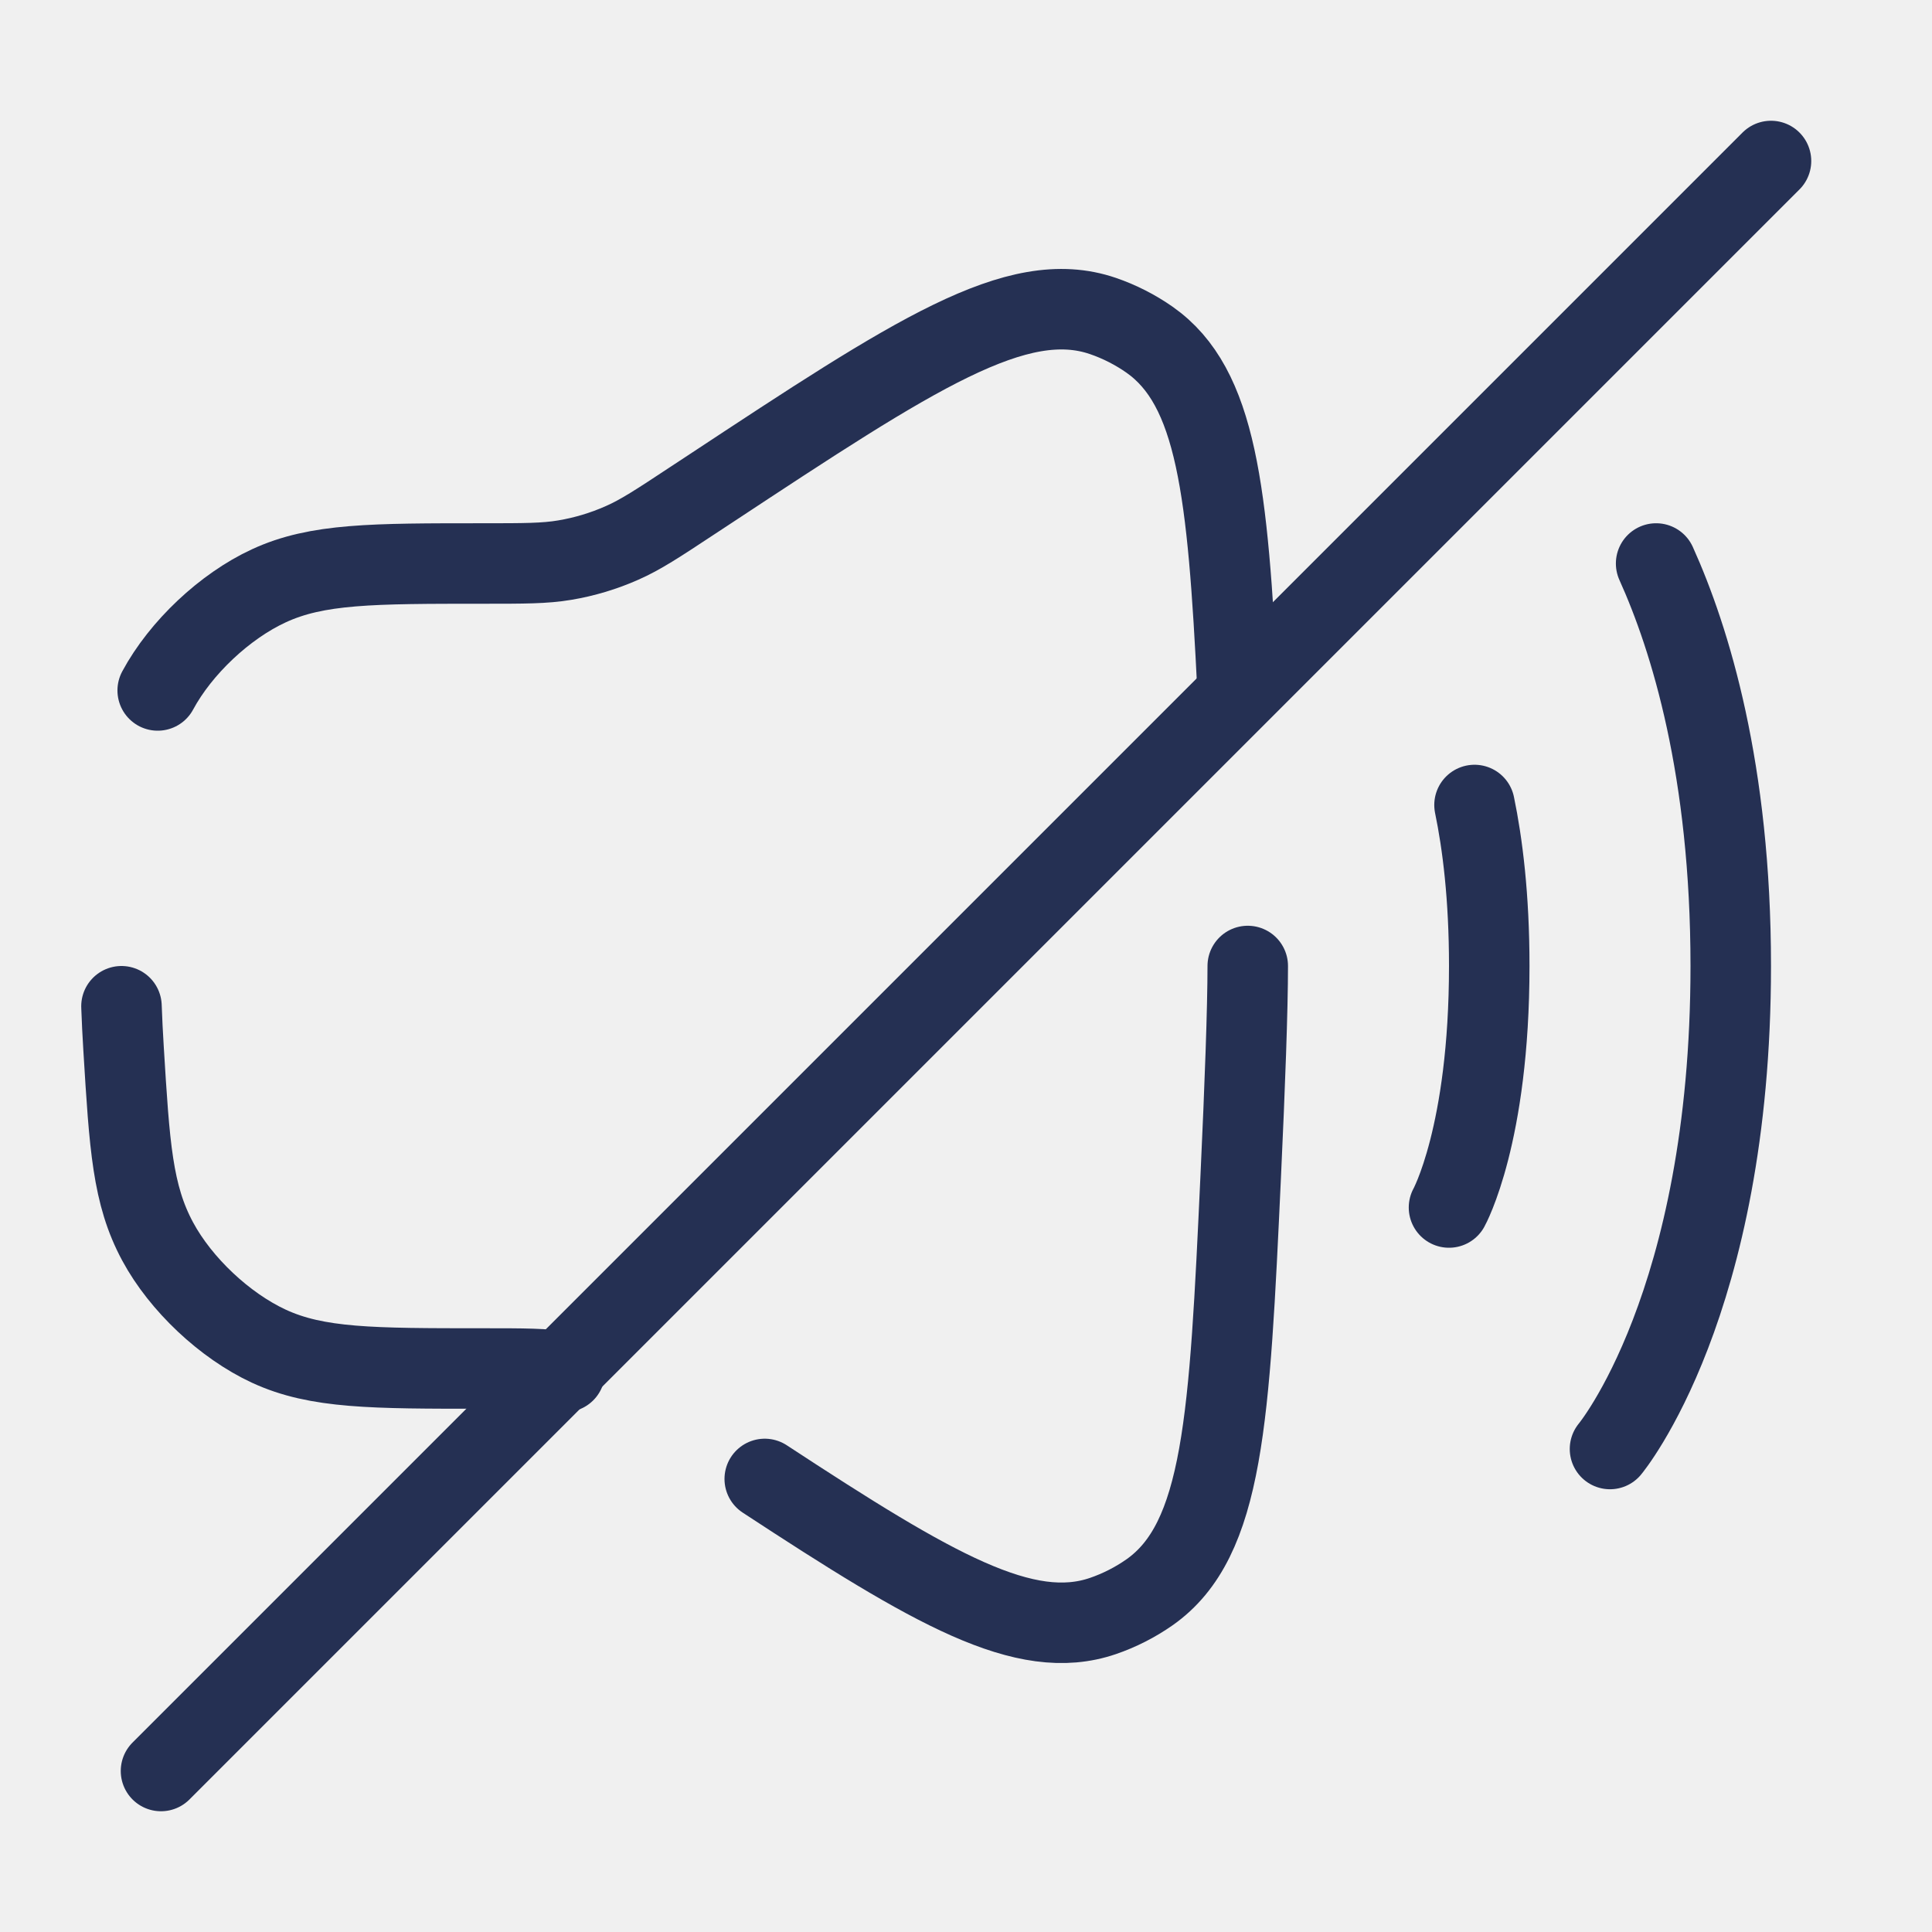
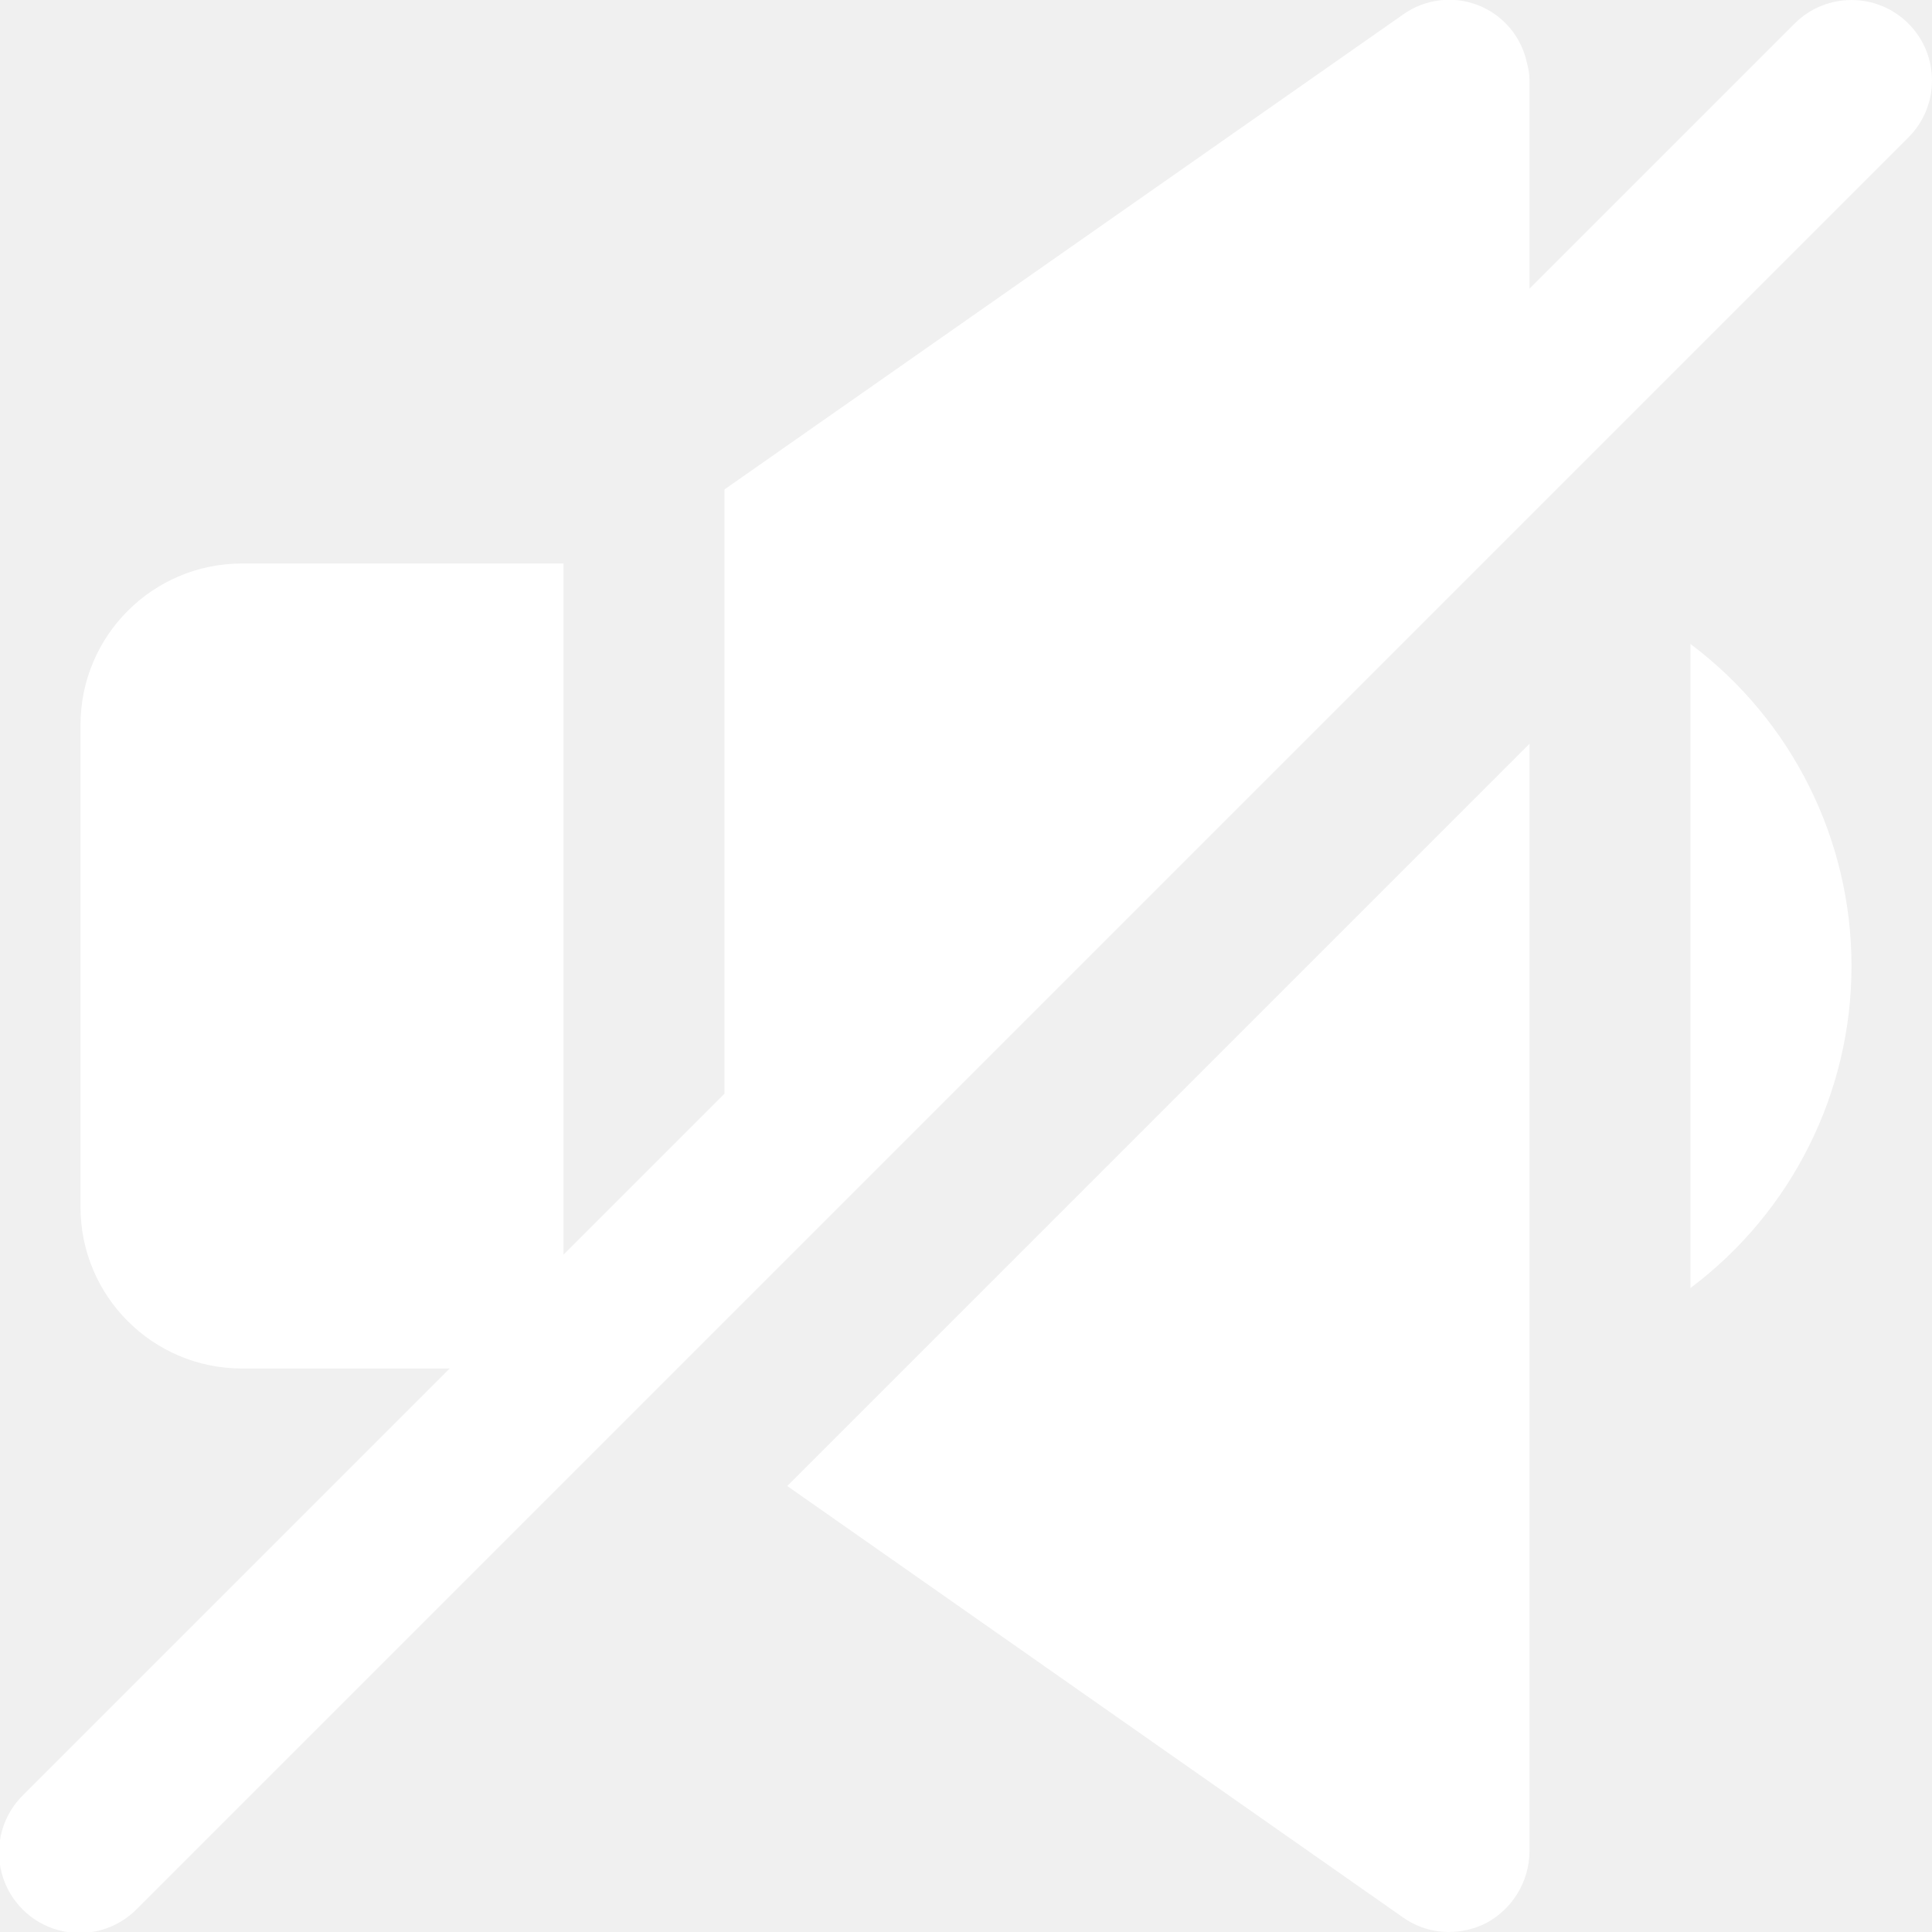
- <svg xmlns="http://www.w3.org/2000/svg" width="24" height="24" viewBox="0 0 24 24" fill="none">
-   <path d="M15.5 12C15.5 12.532 15.465 13.488 15.413 14.605C15.273 17.623 15.203 19.131 14.28 19.78C14.103 19.904 13.905 20.005 13.7 20.075C12.733 20.405 11.598 19.747 9.5 18.372M7.016 17.042C6.768 17 6.512 17 6 17C4.626 17 3.939 17 3.34 16.723C2.792 16.469 2.245 15.954 1.959 15.423C1.645 14.841 1.609 14.237 1.535 13.028C1.524 12.849 1.515 12.672 1.509 12.5M1.959 8.577C2.245 8.046 2.792 7.53 3.34 7.277C3.939 7 4.626 7 6 7C6.512 7 6.768 7 7.016 6.958C7.261 6.917 7.501 6.845 7.728 6.744C7.958 6.643 8.172 6.502 8.599 6.22L8.818 6.076C11.361 4.399 12.633 3.561 13.7 3.925C13.905 3.995 14.103 4.096 14.28 4.22C15.115 4.807 15.252 6.099 15.374 8.577" stroke="#253053" stroke-linecap="round" />
-   <path d="M20 18C20 18 21.5 16.2 21.5 12C21.5 9.567 20.997 7.939 20.573 7" stroke="#253053" stroke-linecap="round" />
-   <path d="M18 15C18 15 18.5 14.1 18.5 12C18.5 11.138 18.416 10.478 18.317 10" stroke="#253053" stroke-linecap="round" />
-   <path d="M22 2L2 22" stroke="#253053" stroke-linecap="round" />
+ <svg xmlns="http://www.w3.org/2000/svg" viewBox="0 0 24 24">
+   <g data-name="3. Silence" id="_3._Silence">
+     <path fill="#ffffff" d="M21,8v8a5,5,0,0,0,0-8Z" />
+     <path fill="#ffffff" d="M17.43,23.82A.988.988,0,0,0,18,24a1.039,1.039,0,0,0,.46-.11A1.02,1.02,0,0,0,19,23V9.24L9.78,18.46Z" />
+     <path fill="#ffffff" d="M23.707.293a1,1,0,0,0-1.414,0L19,3.586V1a.761.761,0,0,0-.03-.21A.987.987,0,0,0,17.43.18L9,6.08v7.506l-2,2V7H3A2.006,2.006,0,0,0,1,9v6a2.006,2.006,0,0,0,2,2H5.586L.293,22.293a1,1,0,1,0,1.414,1.414l22-22A1,1,0,0,0,23.707.293Z" />
+   </g>
</svg>
